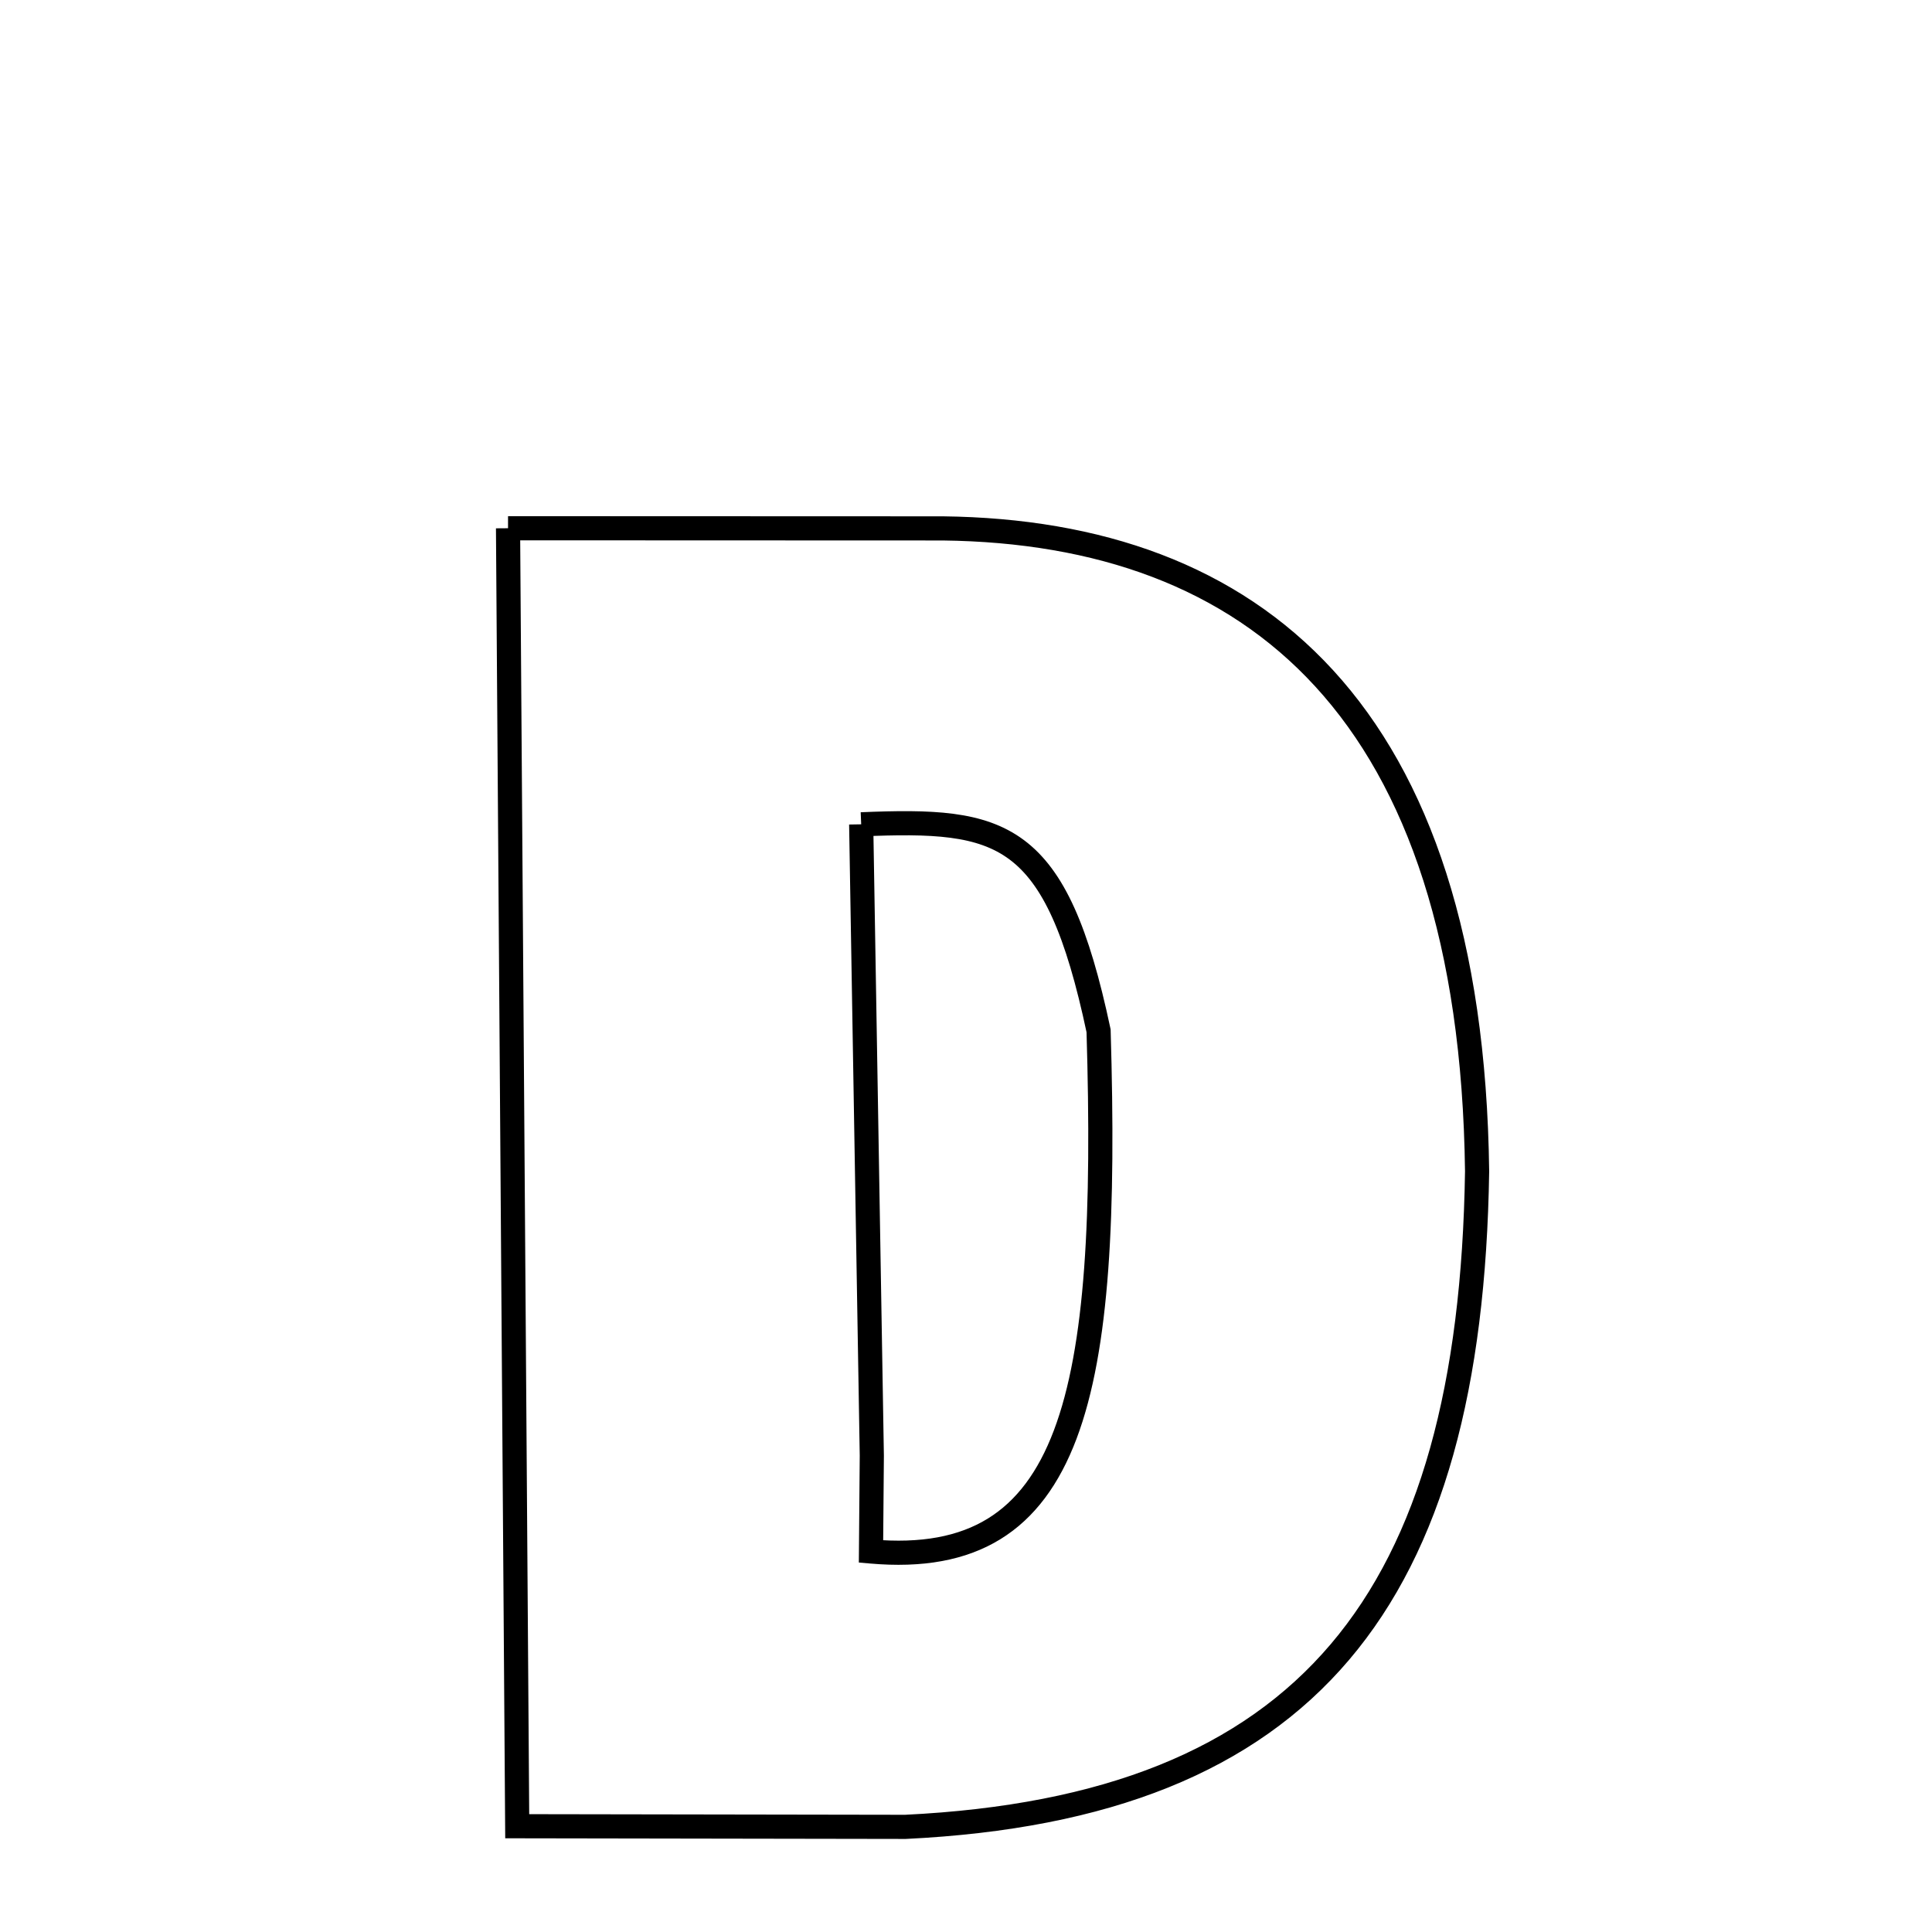
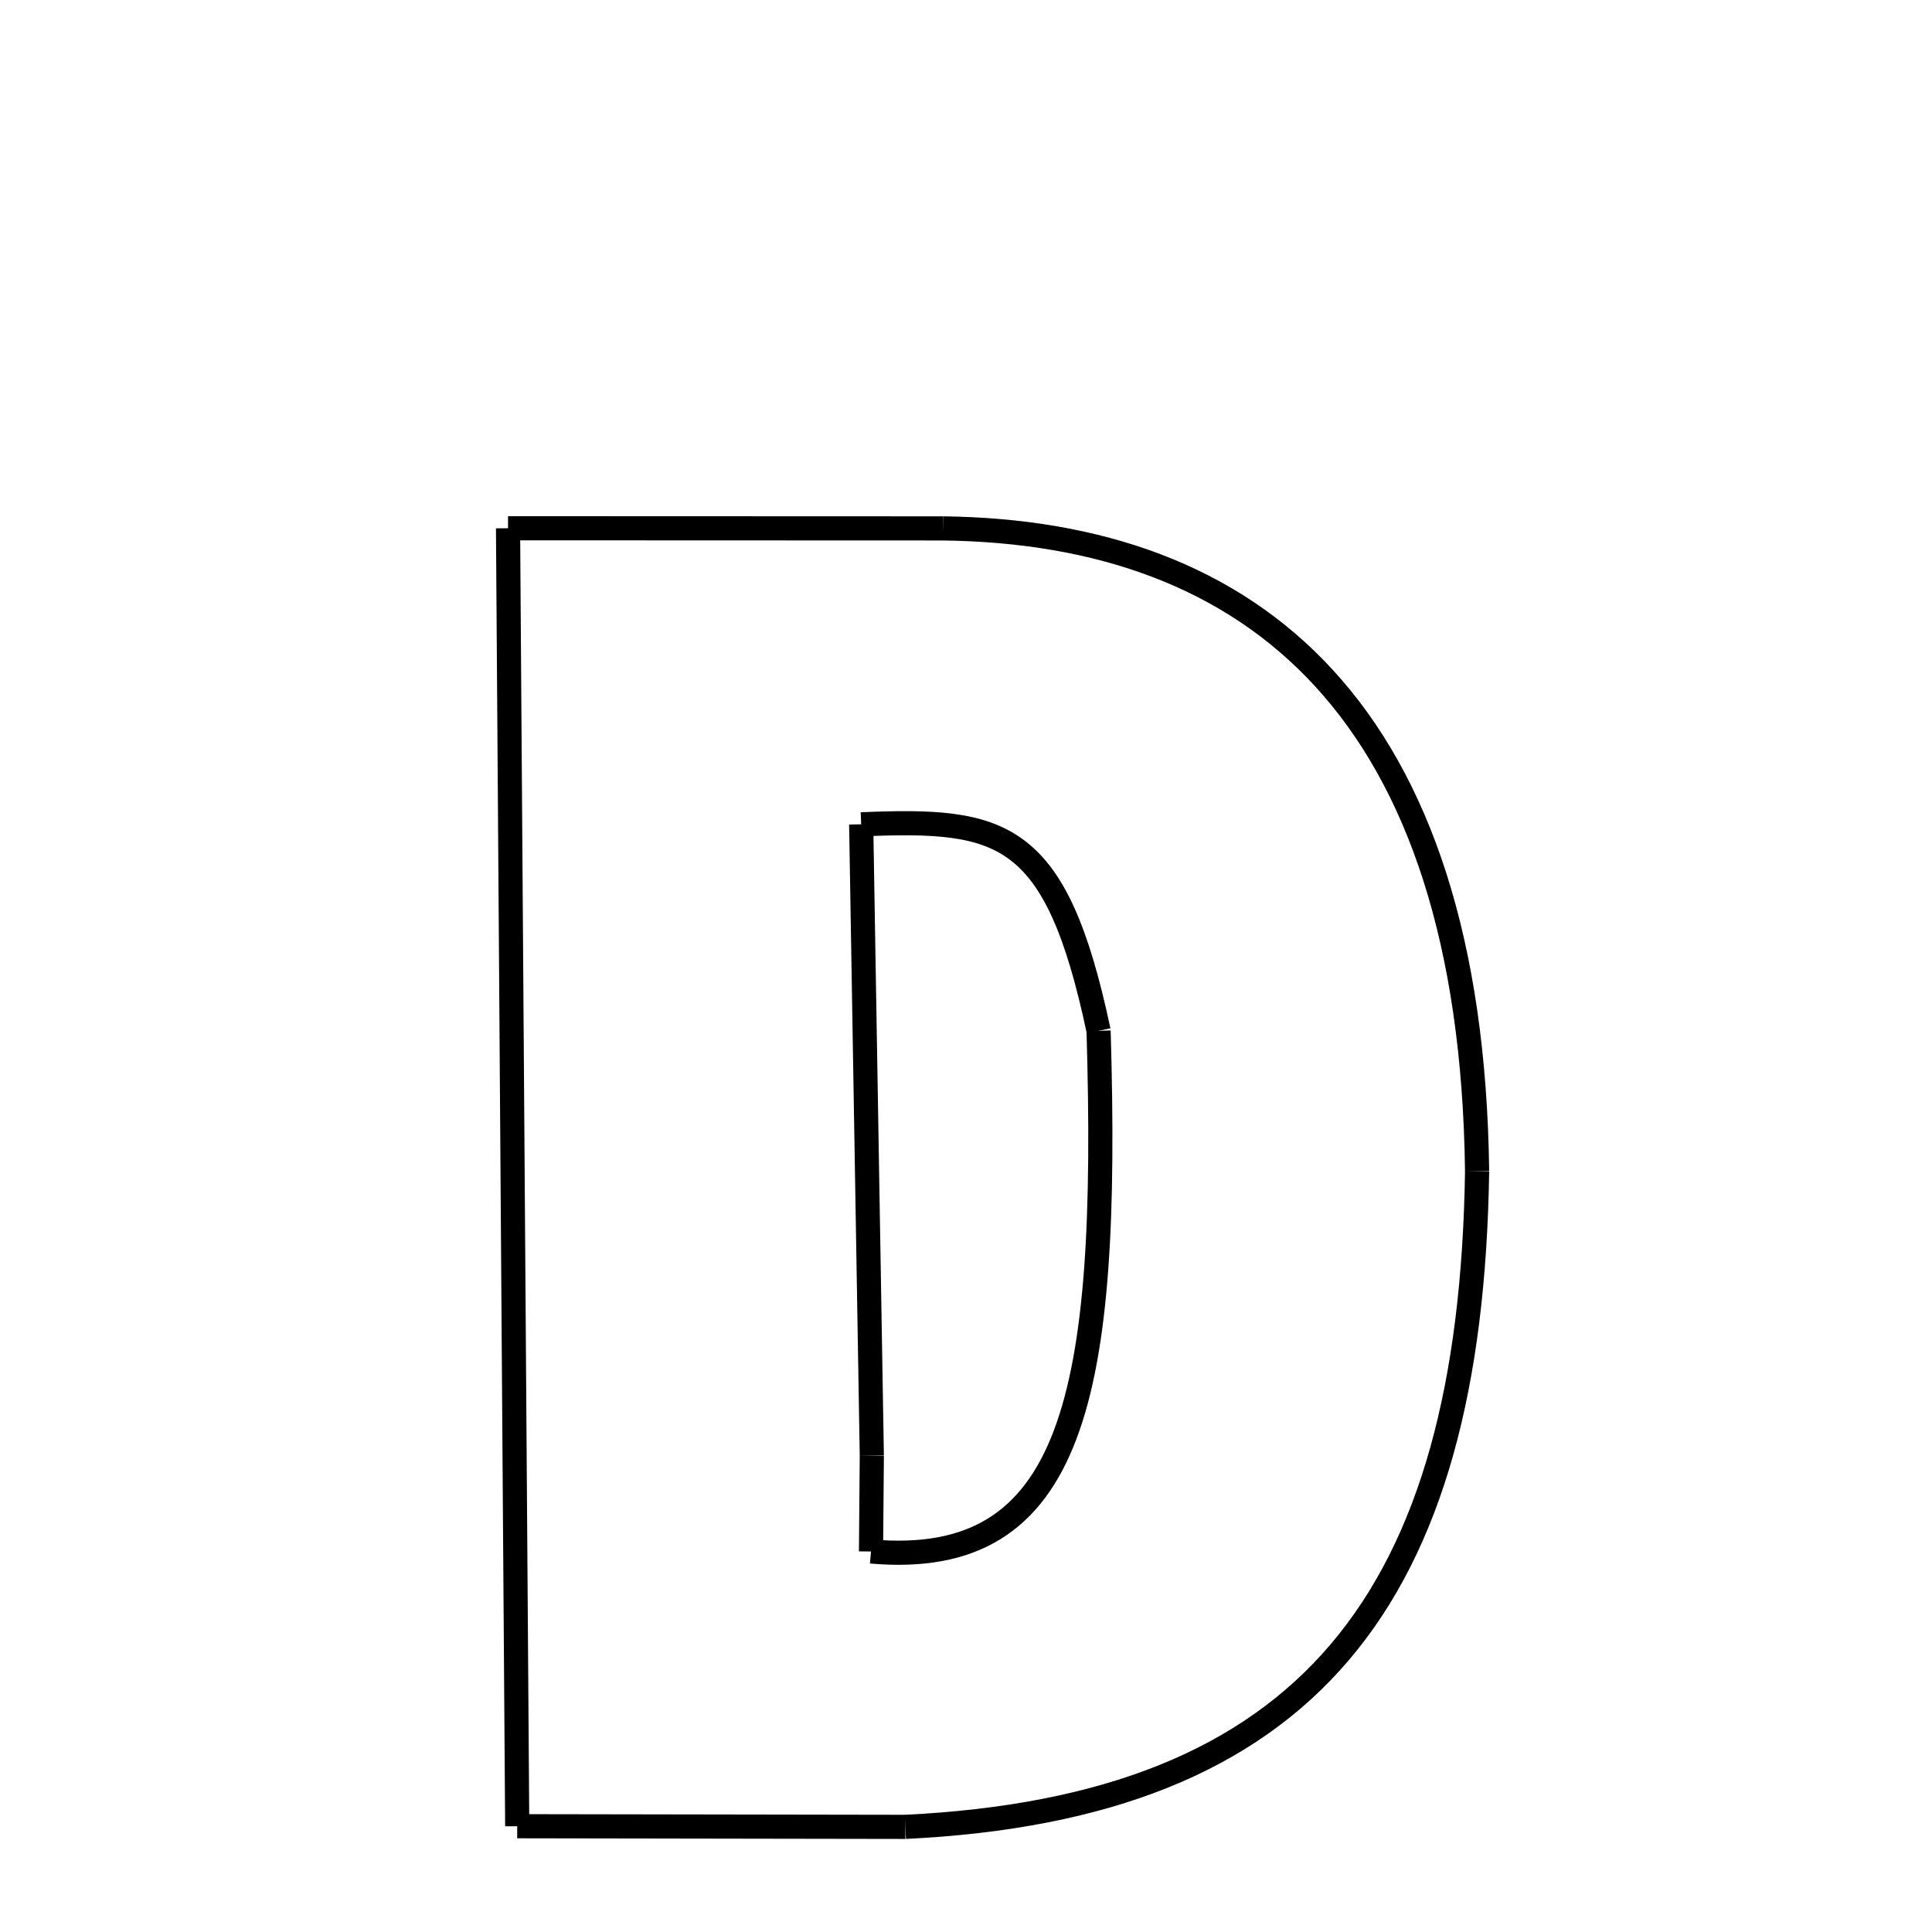
<svg xmlns="http://www.w3.org/2000/svg" width="50px" height="50px" viewBox="0 0 24 24">
  <style type="text/css">
- .path {
- 		stroke-dasharray: 100;
- 		animation: dash 30s linear infinite;
+ .pen {
+ 	stroke-dashoffset: 0;
+ 	animation-duration: 5s;
+ 	animation-iteration-count: 1000;
+ 	animation-timing-function: ease;
}
- @keyframes dash {
- 	to {
- 		stroke-dashoffset: 1000;
+ .path00 {
+ 		stroke-dasharray: 10;
+ 		animation-name: dash00 
+ }
+ @keyframes dash00 {
+ 	0% {
+ 		stroke-dashoffset: 10;
+ 	}
+ 	7% {
+ 		stroke-dashoffset: 0;
+ 	}
+ }
+ .path01 {
+ 		stroke-dasharray: 23;
+ 		animation-name: dash01 
+ }
+ @keyframes dash01 {
+ 	0%, 7% {
+ 		stroke-dashoffset: 23;
+ 	}
+ 	23% {
+ 		stroke-dashoffset: 0;
+ 	}
+ }
+ .path02 {
+ 		stroke-dasharray: 24;
+ 		animation-name: dash02 
+ }
+ @keyframes dash02 {
+ 	0%, 23% {
+ 		stroke-dashoffset: 24;
+ 	}
+ 	40% {
+ 		stroke-dashoffset: 0;
+ 	}
+ }
+ .path03 {
+ 		stroke-dasharray: 9;
+ 		animation-name: dash03 
+ }
+ @keyframes dash03 {
+ 	0%, 40% {
+ 		stroke-dashoffset: 9;
+ 	}
+ 	47% {
+ 		stroke-dashoffset: 0;
+ 	}
+ }
+ .path04 {
+ 		stroke-dasharray: 32;
+ 		animation-name: dash04 
+ }
+ @keyframes dash04 {
+ 	0%, 47% {
+ 		stroke-dashoffset: 32;
+ 	}
+ 	69% {
+ 		stroke-dashoffset: 0;
+ 	}
+ }
+ .path05 {
+ 		stroke-dasharray: 0;
+ 		animation-name: dash05 
+ }
+ @keyframes dash05 {
+ 	0%, 69% {
+ 		stroke-dashoffset: 0;
+ 	}
+ 	69% {
+ 		stroke-dashoffset: 0;
+ 	}
+ }
+ .path06 {
+ 		stroke-dasharray: 15;
+ 		animation-name: dash06 
+ }
+ @keyframes dash06 {
+ 	0%, 69% {
+ 		stroke-dashoffset: 15;
+ 	}
+ 	80% {
+ 		stroke-dashoffset: 0;
+ 	}
+ }
+ .path07 {
+ 		stroke-dasharray: 2;
+ 		animation-name: dash07 
+ }
+ @keyframes dash07 {
+ 	0%, 80% {
+ 		stroke-dashoffset: 2;
+ 	}
+ 	82% {
+ 		stroke-dashoffset: 0;
+ 	}
+ }
+ .path08 {
+ 		stroke-dasharray: 16;
+ 		animation-name: dash08 
+ }
+ @keyframes dash08 {
+ 	0%, 82% {
+ 		stroke-dashoffset: 16;
+ 	}
+ 	93% {
+ 		stroke-dashoffset: 0;
+ 	}
+ }
+ .path09 {
+ 		stroke-dasharray: 9;
+ 		animation-name: dash09 
+ }
+ @keyframes dash09 {
+ 	0%, 93% {
+ 		stroke-dashoffset: 9;
+ 	}
+ 	100% {
+ 		stroke-dashoffset: 0;
	}
}
</style>
-   <path class="path" d="M 6.311 6.562 L 11.713 6.564 C 15.57 6.61 18.277 8.826 18.349 14.55 C 18.27 19.863 16.248 22.451 11.247 22.694 L 6.425 22.686 L 6.311 6.562 M 10.698 10.24 L 10.698 10.24 L 10.83 18.083 L 10.82 19.273 C 13.347 19.496 13.782 17.338 13.647 12.805 C 13.117 10.304 12.452 10.167 10.698 10.24 " fill="none" stroke="black" stroke-width="0.3">
- </path>
+   <path class="pen path00" d="M 6.311 6.562 L 11.713 6.564 " fill="none" stroke="black" stroke-width="0.3" />
+   <path class="pen path01" d="M 11.713 6.564 C 15.57 6.61 18.277 8.826 18.349 14.55 " fill="none" stroke="black" stroke-width="0.3" />
+   <path class="pen path02" d="M 18.349 14.55 C 18.27 19.863 16.248 22.451 11.247 22.694 " fill="none" stroke="black" stroke-width="0.3" />
+   <path class="pen path03" d="M 11.247 22.694 L 6.425 22.686 " fill="none" stroke="black" stroke-width="0.3" />
+   <path class="pen path04" d="M 6.425 22.686 L 6.311 6.562 " fill="none" stroke="black" stroke-width="0.3" />
+   <path class="pen path05" d="M 10.698 10.24 L 10.698 10.24 " fill="none" stroke="black" stroke-width="0.3" />
+   <path class="pen path06" d="M 10.698 10.24 L 10.83 18.083 " fill="none" stroke="black" stroke-width="0.3" />
+   <path class="pen path07" d="M 10.83 18.083 L 10.82 19.273 " fill="none" stroke="black" stroke-width="0.3" />
+   <path class="pen path08" d="M 10.82 19.273 C 13.347 19.496 13.782 17.338 13.647 12.805 " fill="none" stroke="black" stroke-width="0.3" />
+   <path class="pen path09" d="M 13.647 12.805 C 13.117 10.304 12.452 10.167 10.698 10.24 " fill="none" stroke="black" stroke-width="0.3" />
</svg>
